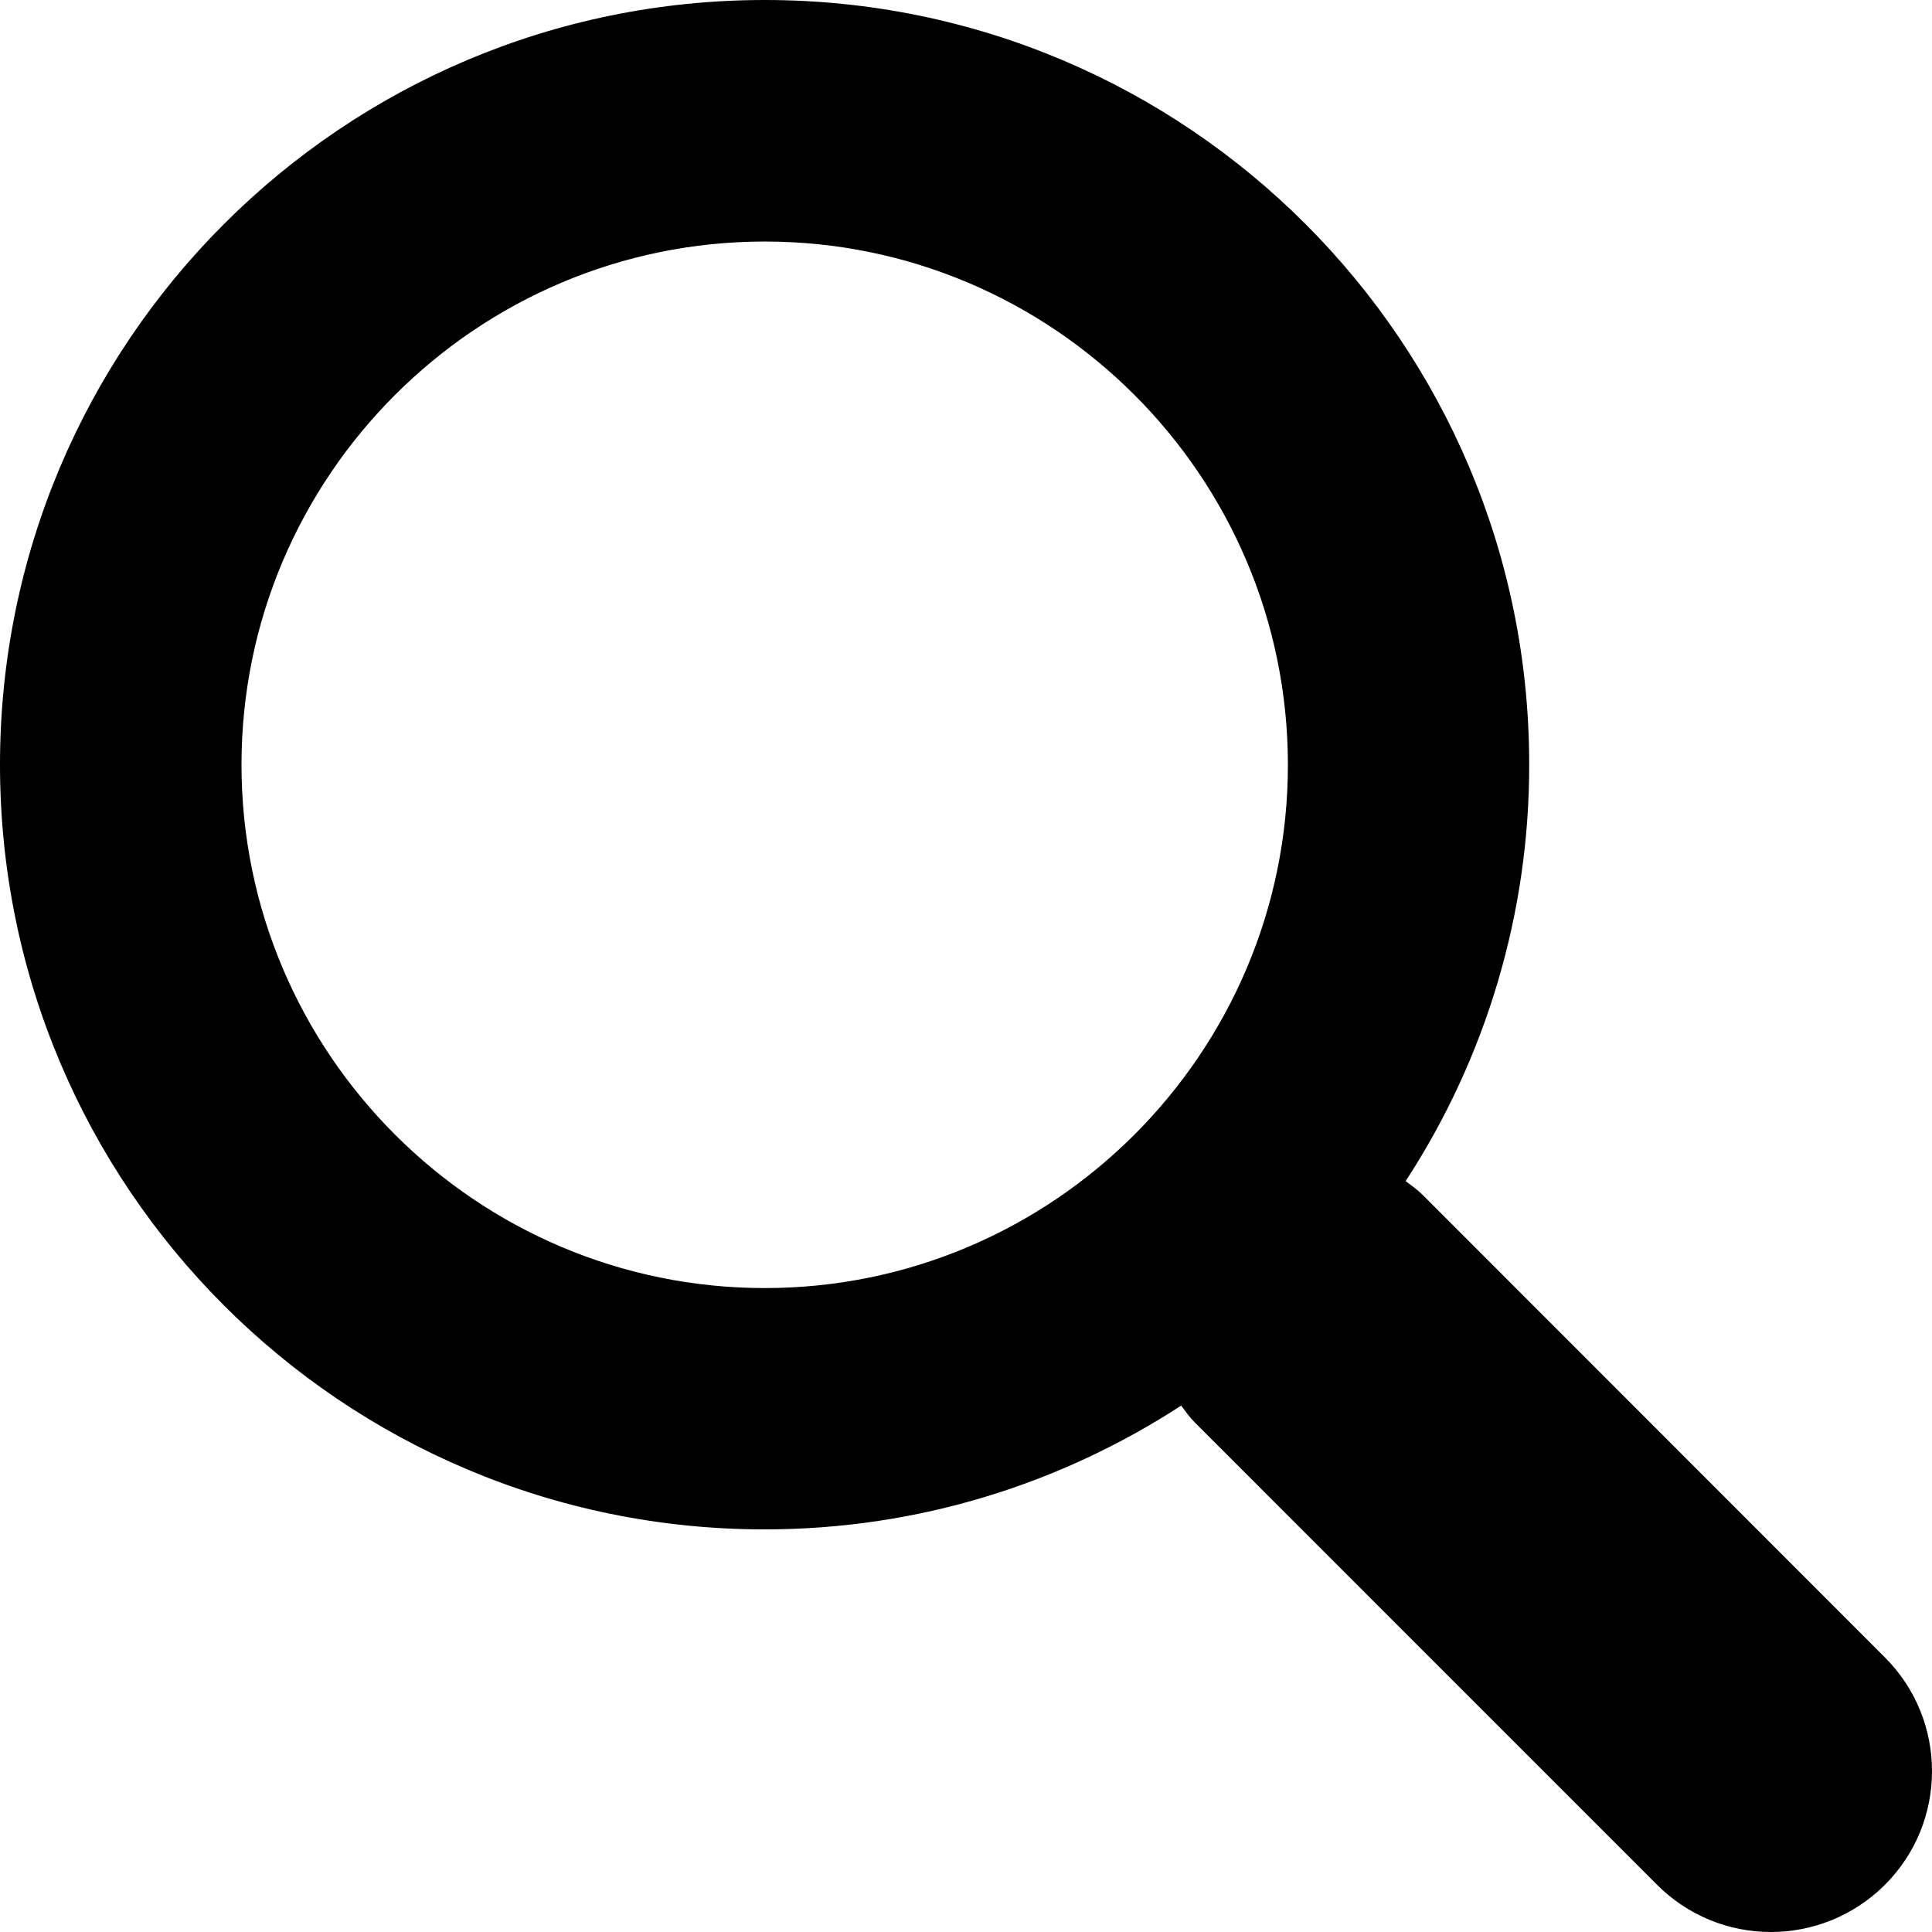
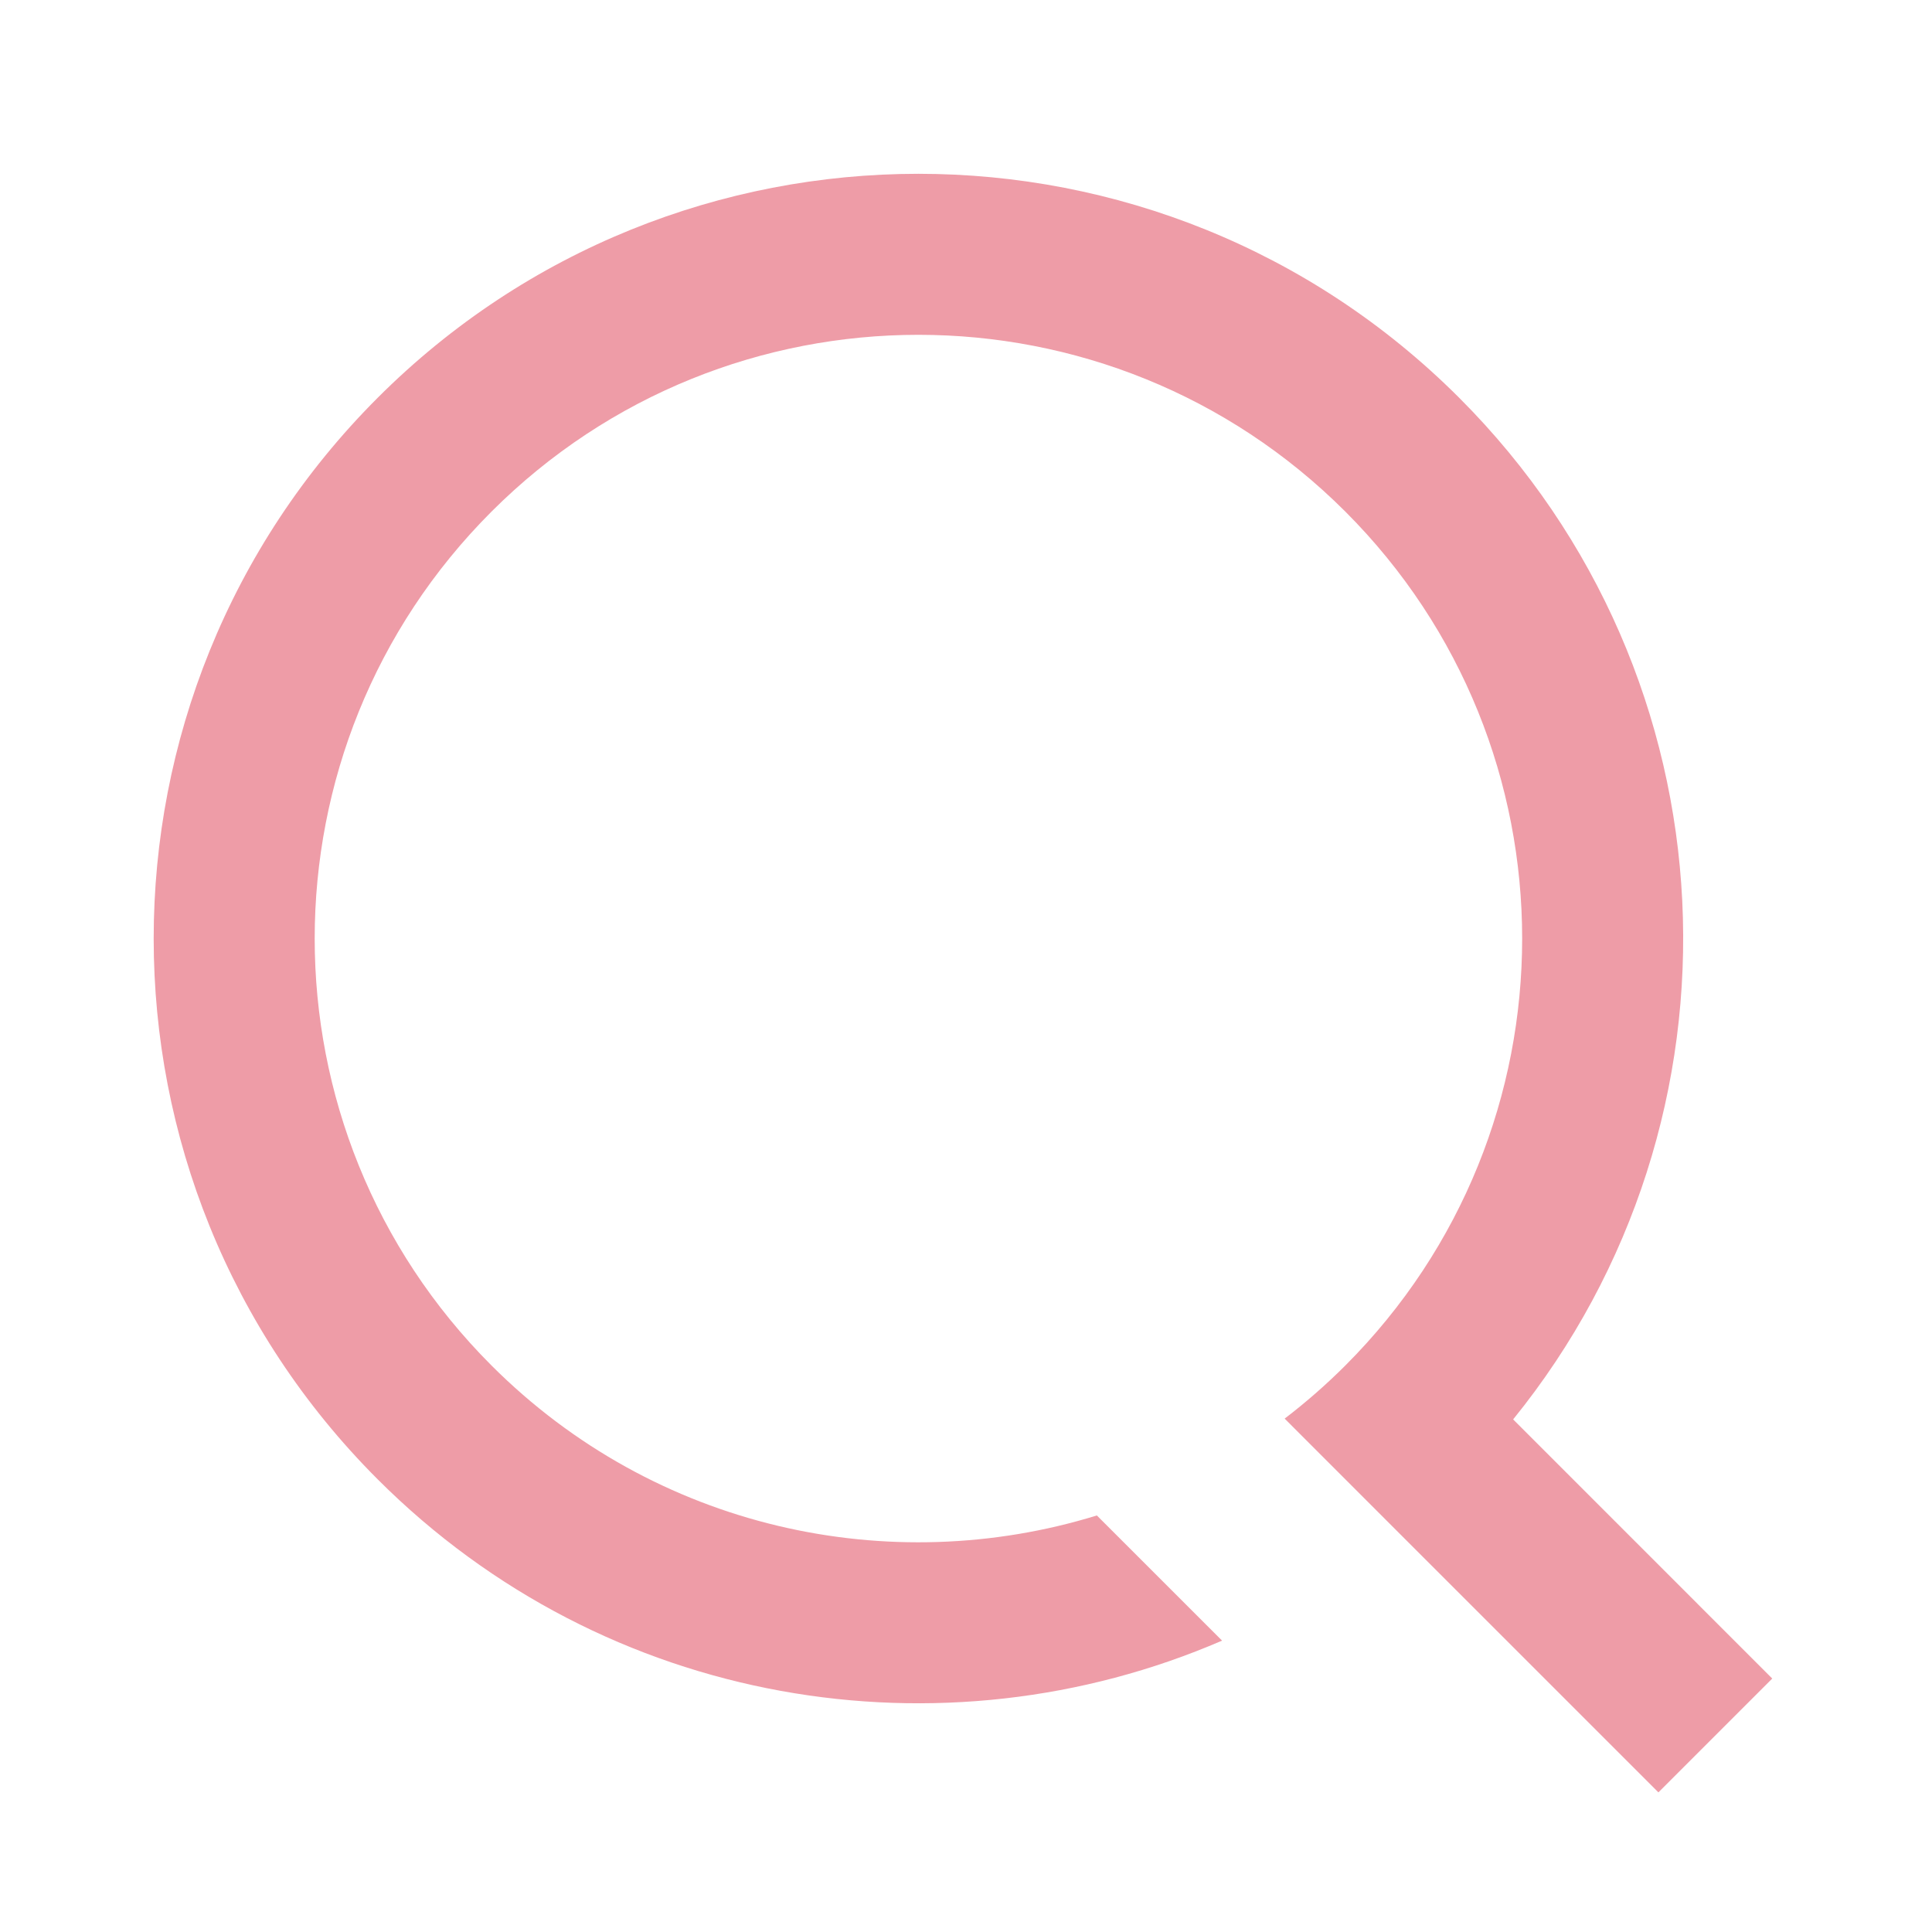
- <svg xmlns="http://www.w3.org/2000/svg" width="128" height="128">
-   <path d="M124.884 109.812L94.256 79.166c-.357-.357-.757-.629-1.129-.914a50.366 50.366 0 0 0 8.186-27.59C101.327 22.689 78.656 0 50.67 0 22.685 0 0 22.688 0 50.663c0 27.989 22.685 50.663 50.656 50.663 10.186 0 19.643-3.03 27.6-8.201.286.385.557.771.9 1.114l30.628 30.632a10.633 10.633 0 0 0 7.543 3.129c2.728 0 5.457-1.043 7.543-3.115 4.171-4.157 4.171-10.915.014-15.073M50.671 85.338C31.557 85.338 16 69.78 16 50.663c0-19.102 15.557-34.661 34.67-34.661 19.115 0 34.657 15.559 34.657 34.675 0 19.102-15.557 34.661-34.656 34.661" />
+ <svg xmlns="http://www.w3.org/2000/svg" t="1590071177487" class="icon" viewBox="0 0 1024 1024" version="1.1" p-id="3930" width="200" height="200">
+   <defs>
+     <style type="text/css" />
+   </defs>
+   <path d="M802.005 752.32l137.323 137.344-60.331 60.331-137.344-137.323-60.757-60.779a322.944 322.944 0 0 0 32.171-28.16c124.949-124.971 124.949-327.595 0-452.565-124.971-124.949-327.595-124.949-452.565 0-124.949 124.971-124.949 327.595 0 452.565 86.827 86.827 211.157 113.323 320.853 79.488l66.368 66.347c-148.075 64-326.549 35.499-447.552-85.504-158.293-158.293-158.293-414.933 0-573.227 158.293-158.293 414.933-158.293 573.227 0 148.096 148.096 157.653 382.293 28.587 541.483z" p-id="3931" fill="#EE9CA7" />
</svg>
